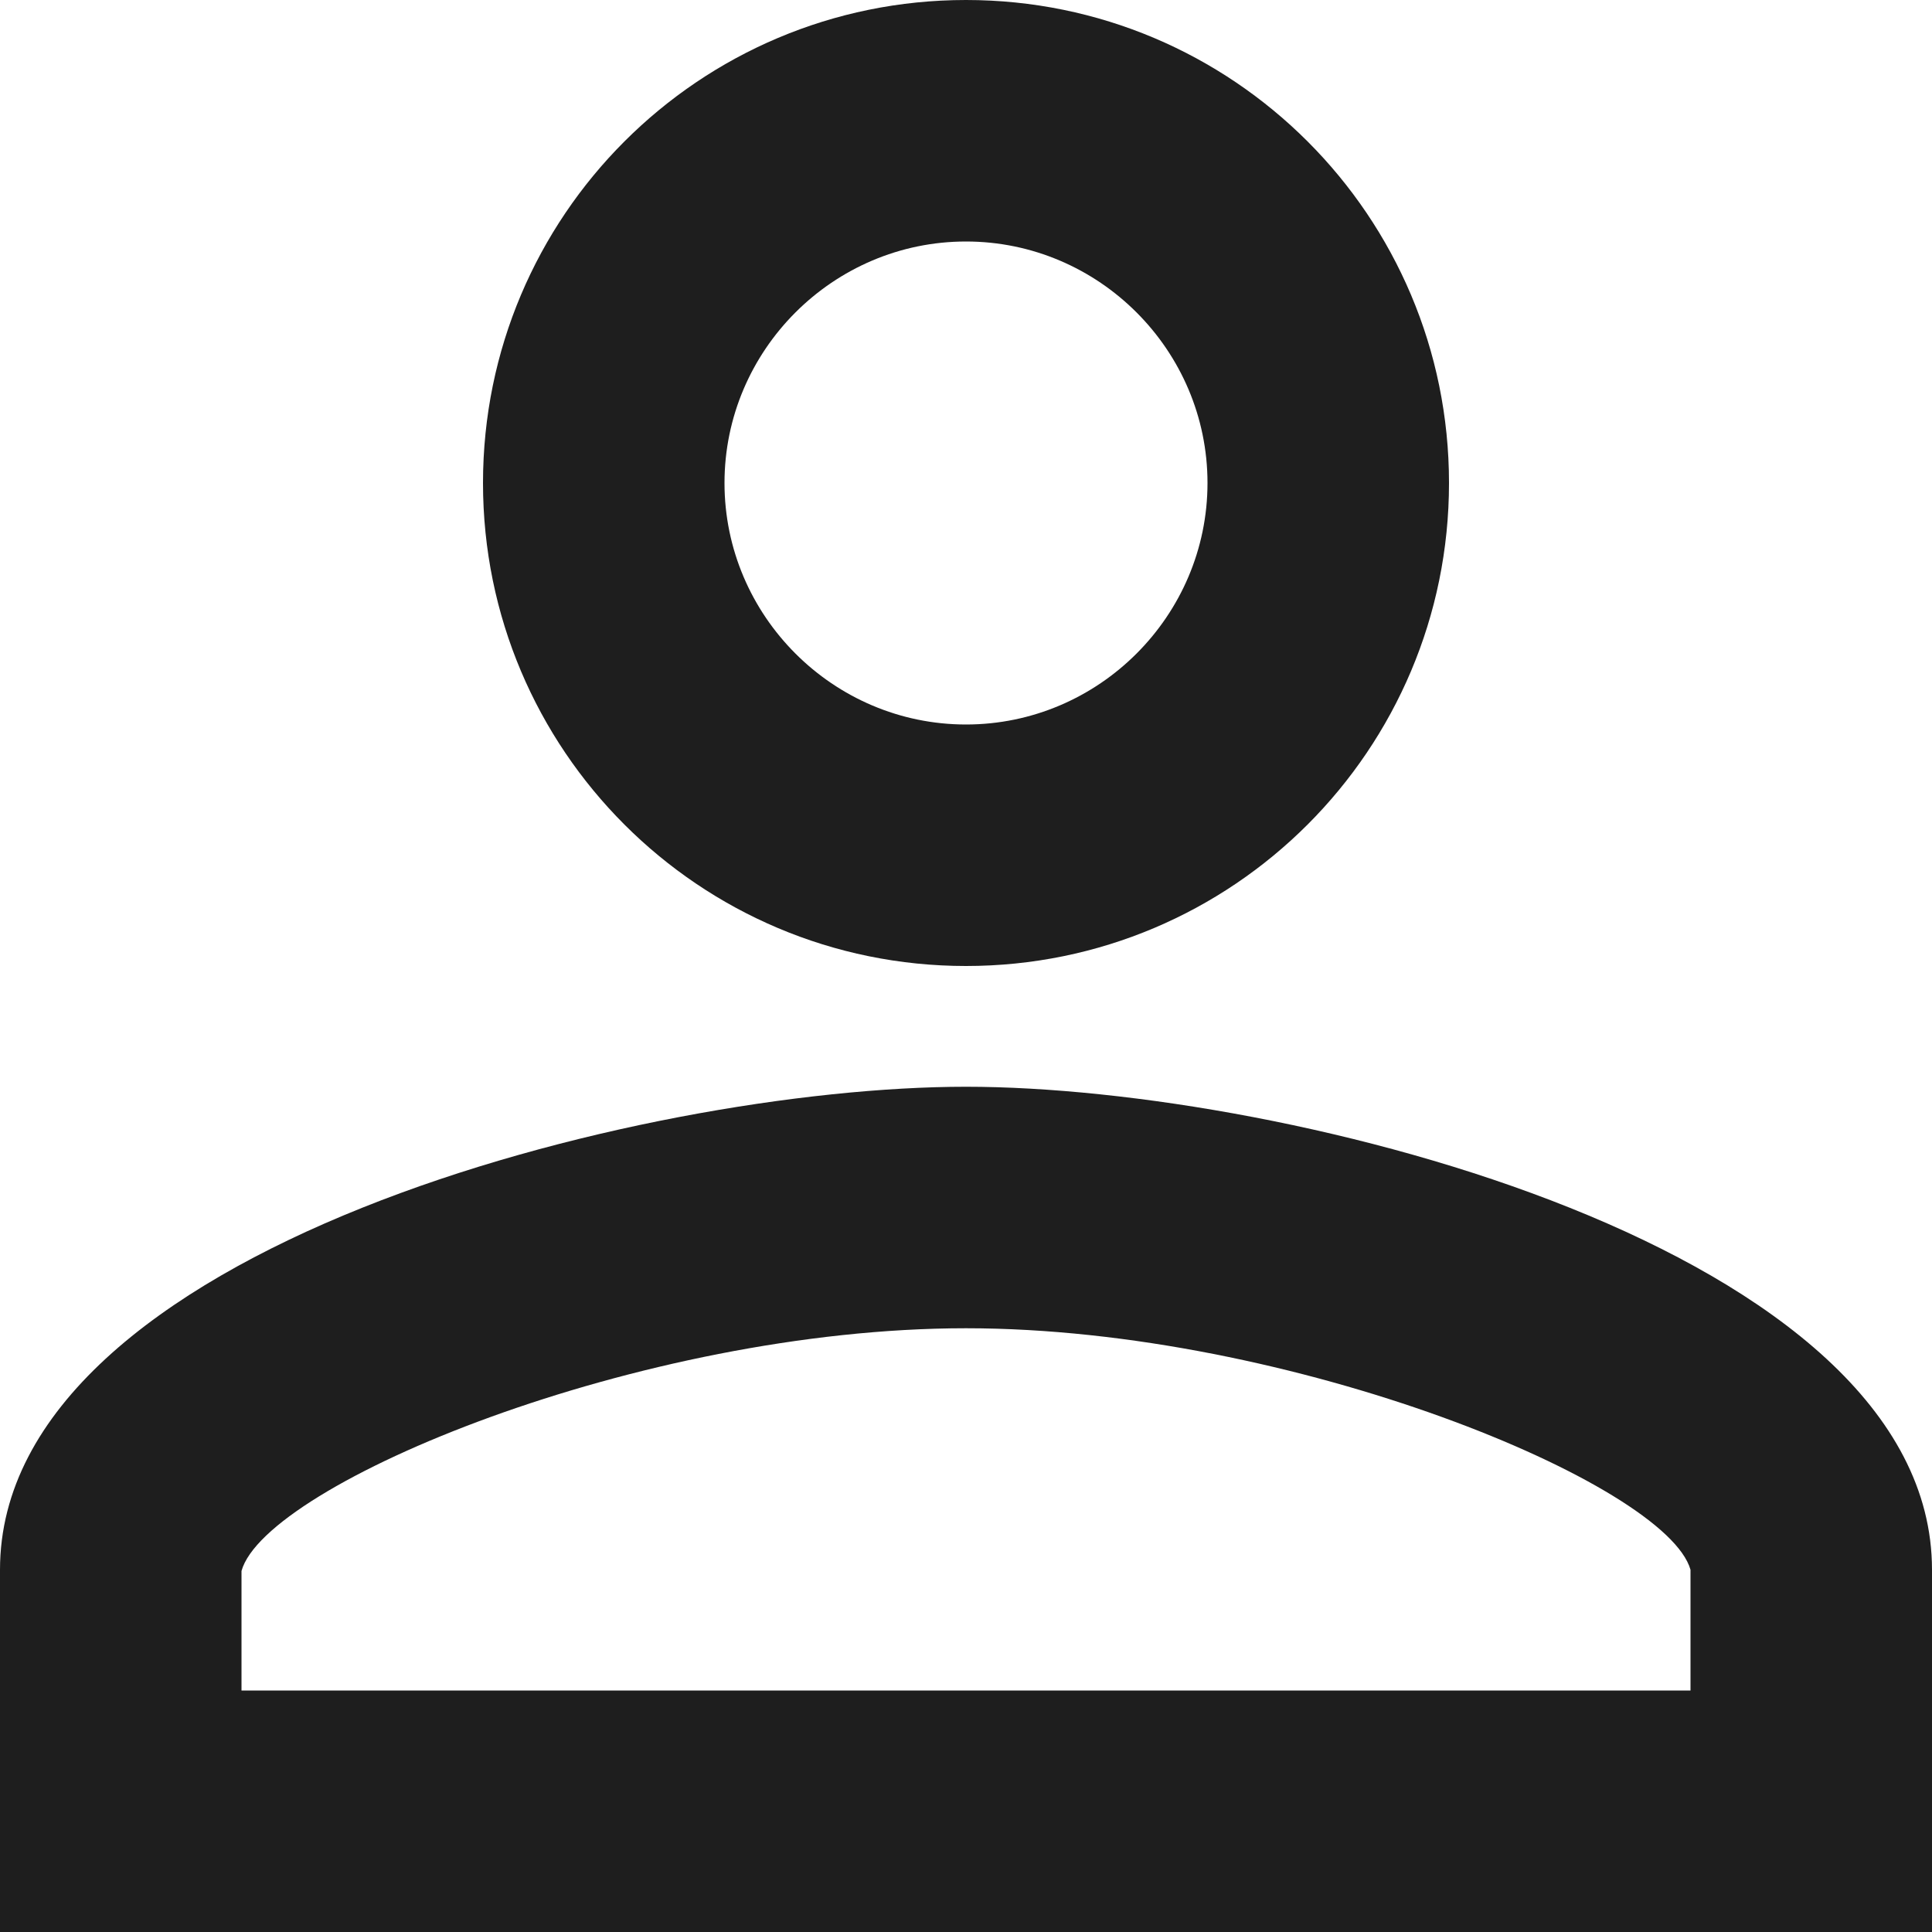
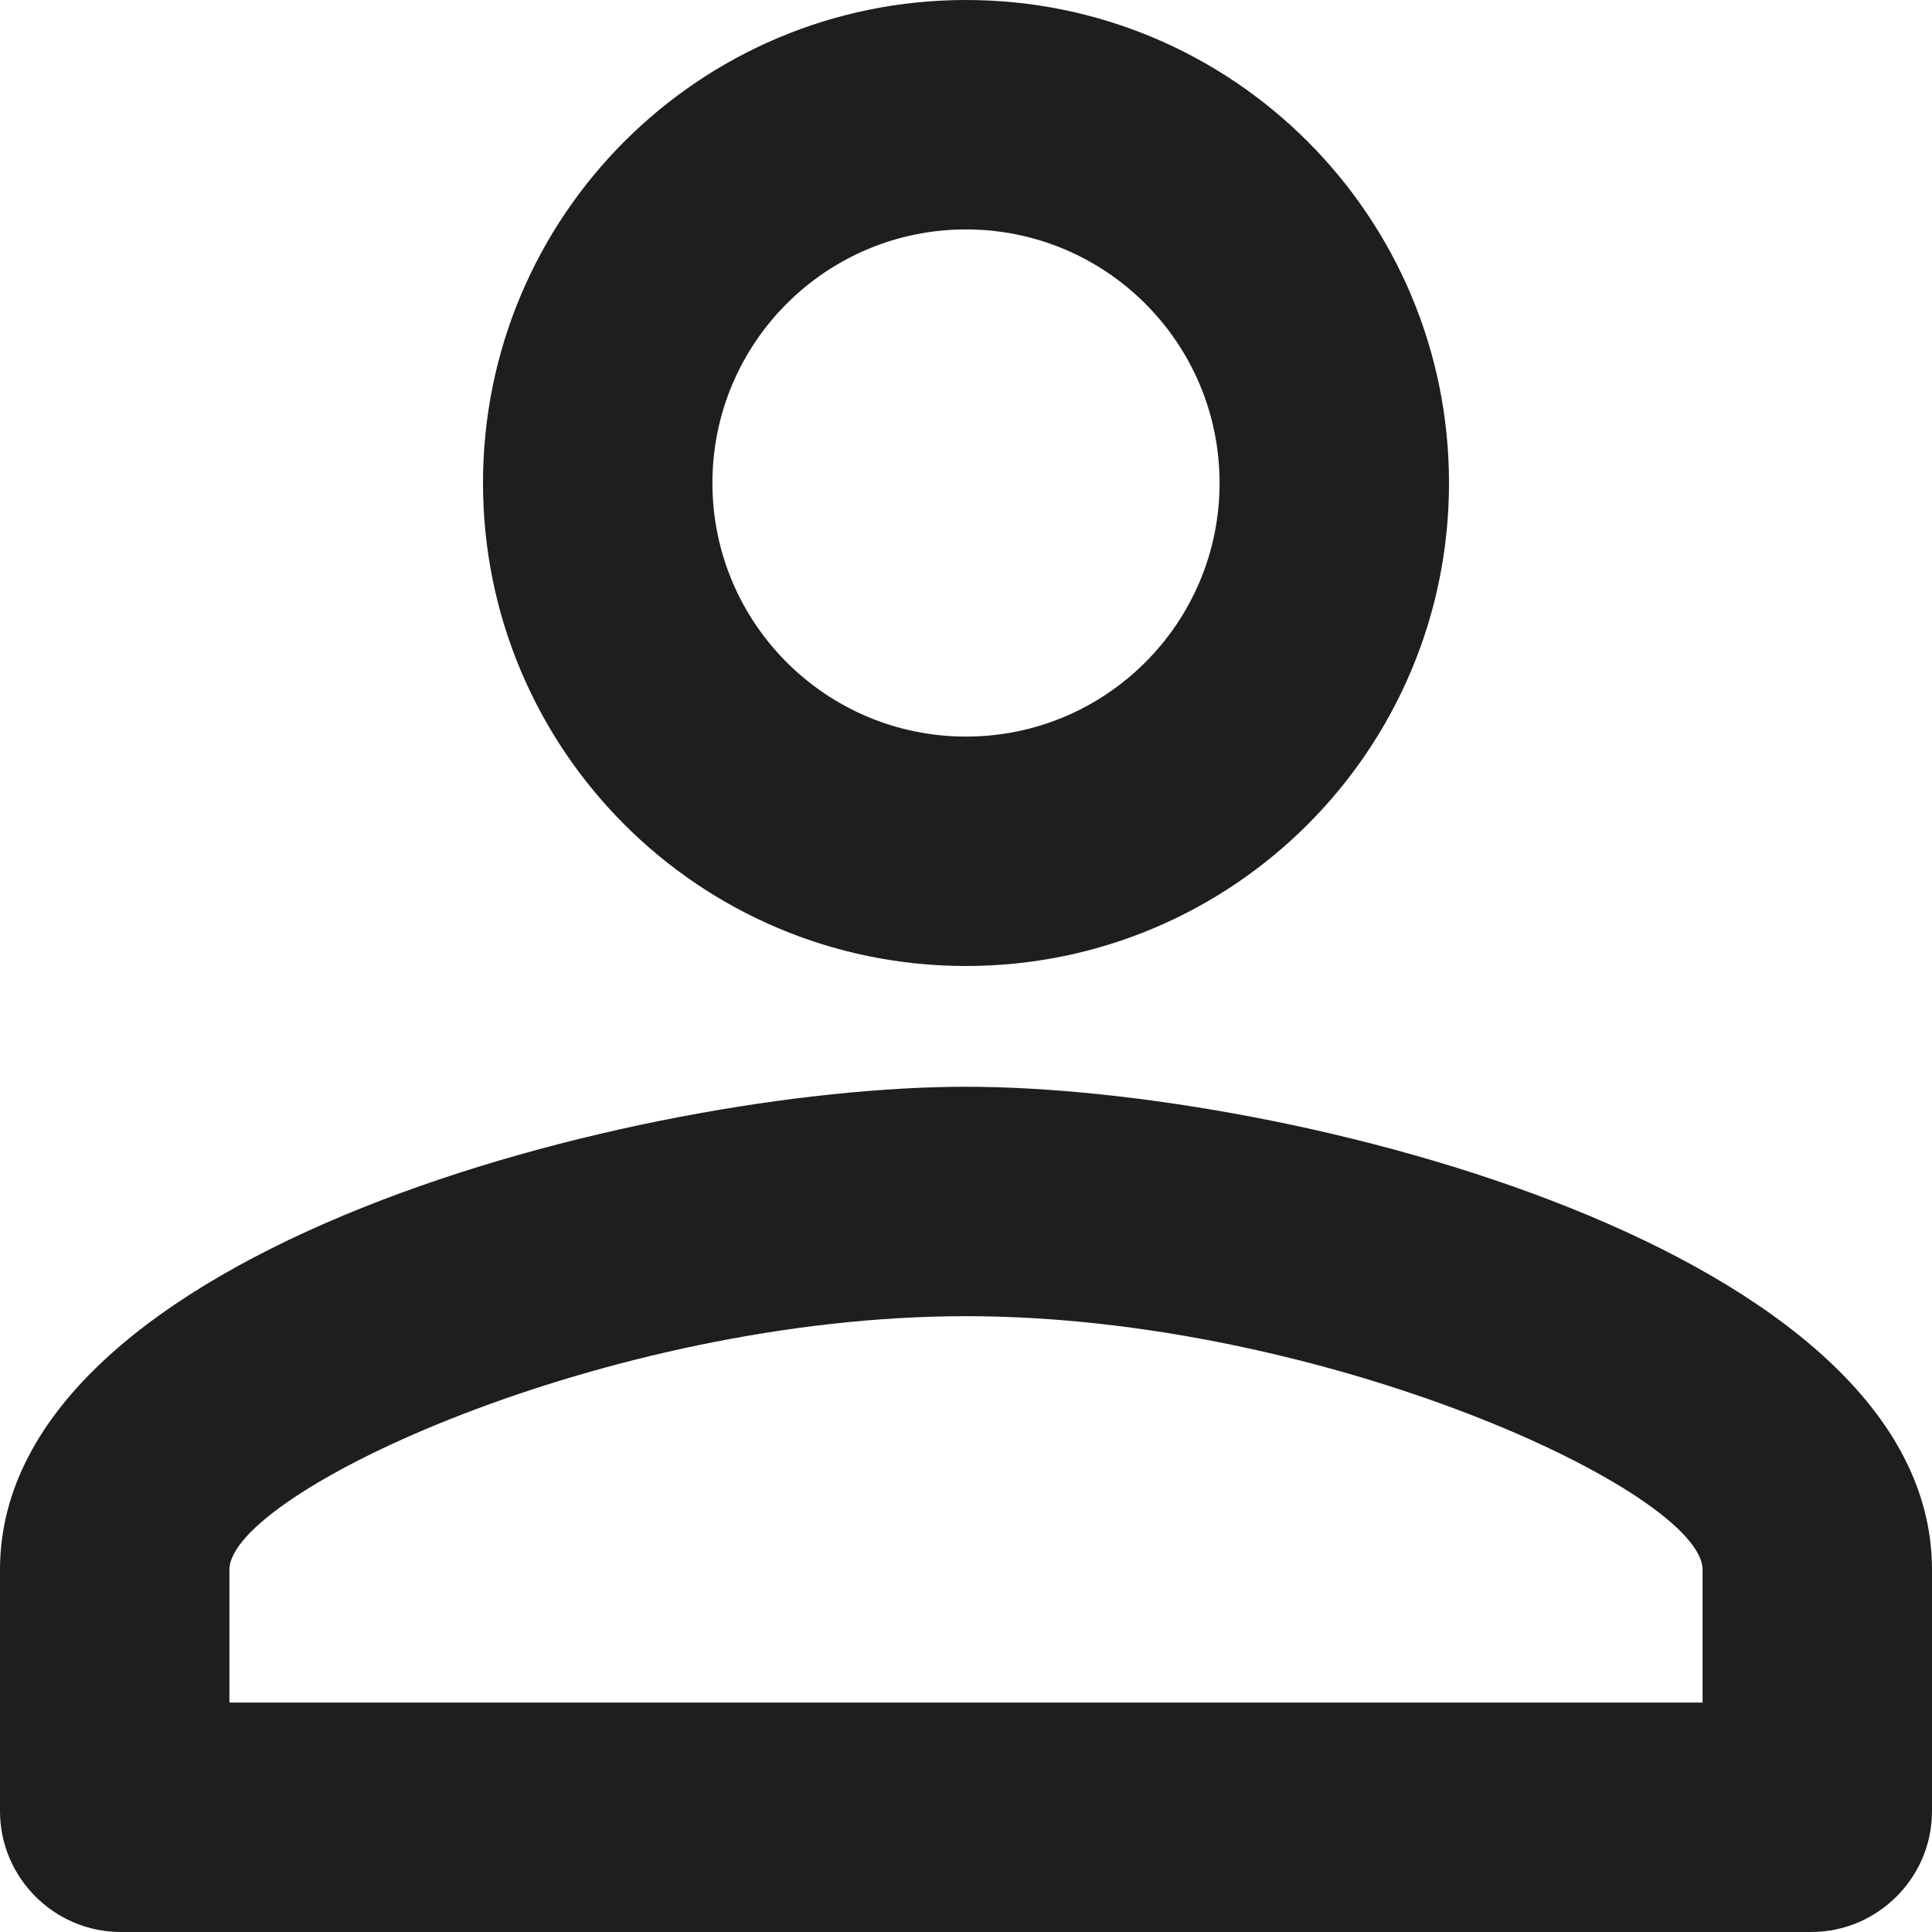
<svg xmlns="http://www.w3.org/2000/svg" width="16" height="16" viewBox="0 0 16 16" fill="none">
-   <path d="M8 2C9.1 2 10 2.9 10 4C10 5.1 9.1 6 8 6C6.9 6 6 5.1 6 4C6 2.9 6.9 2 8 2ZM8 11C10.7 11 13.8 12.29 14 13V14H2V13.01C2.2 12.29 5.3 11 8 11ZM8 0C5.79 0 4 1.79 4 4C4 6.21 5.79 8 8 8C10.21 8 12 6.21 12 4C12 1.79 10.21 0 8 0ZM8 9C5.33 9 0 10.34 0 13V16H16V13C16 10.34 10.67 9 8 9Z" fill="#1E1E1E" />
+   <path d="M8 1.9C9.16 1.9 10.1 2.84 10.1 4C10.1 5.16 9.16 6.1 8 6.1C6.84 6.1 5.9 5.16 5.9 4C5.9 2.84 6.84 1.9 8 1.9ZM8 10.9C10.97 10.9 14.1 12.36 14.1 13V14.1H1.9V13C1.9 12.36 5.03 10.9 8 10.9ZM8 0C5.79 0 4 1.79 4 4C4 6.21 5.79 8 8 8C10.21 8 12 6.21 12 4C12 1.79 10.21 0 8 0ZM8 9C5.33 9 0 10.34 0 13V15C0 15.55 0.45 16 1 16H15C15.55 16 16 15.55 16 15V13C16 10.34 10.67 9 8 9Z" fill="#1E1E1E" />
</svg>
